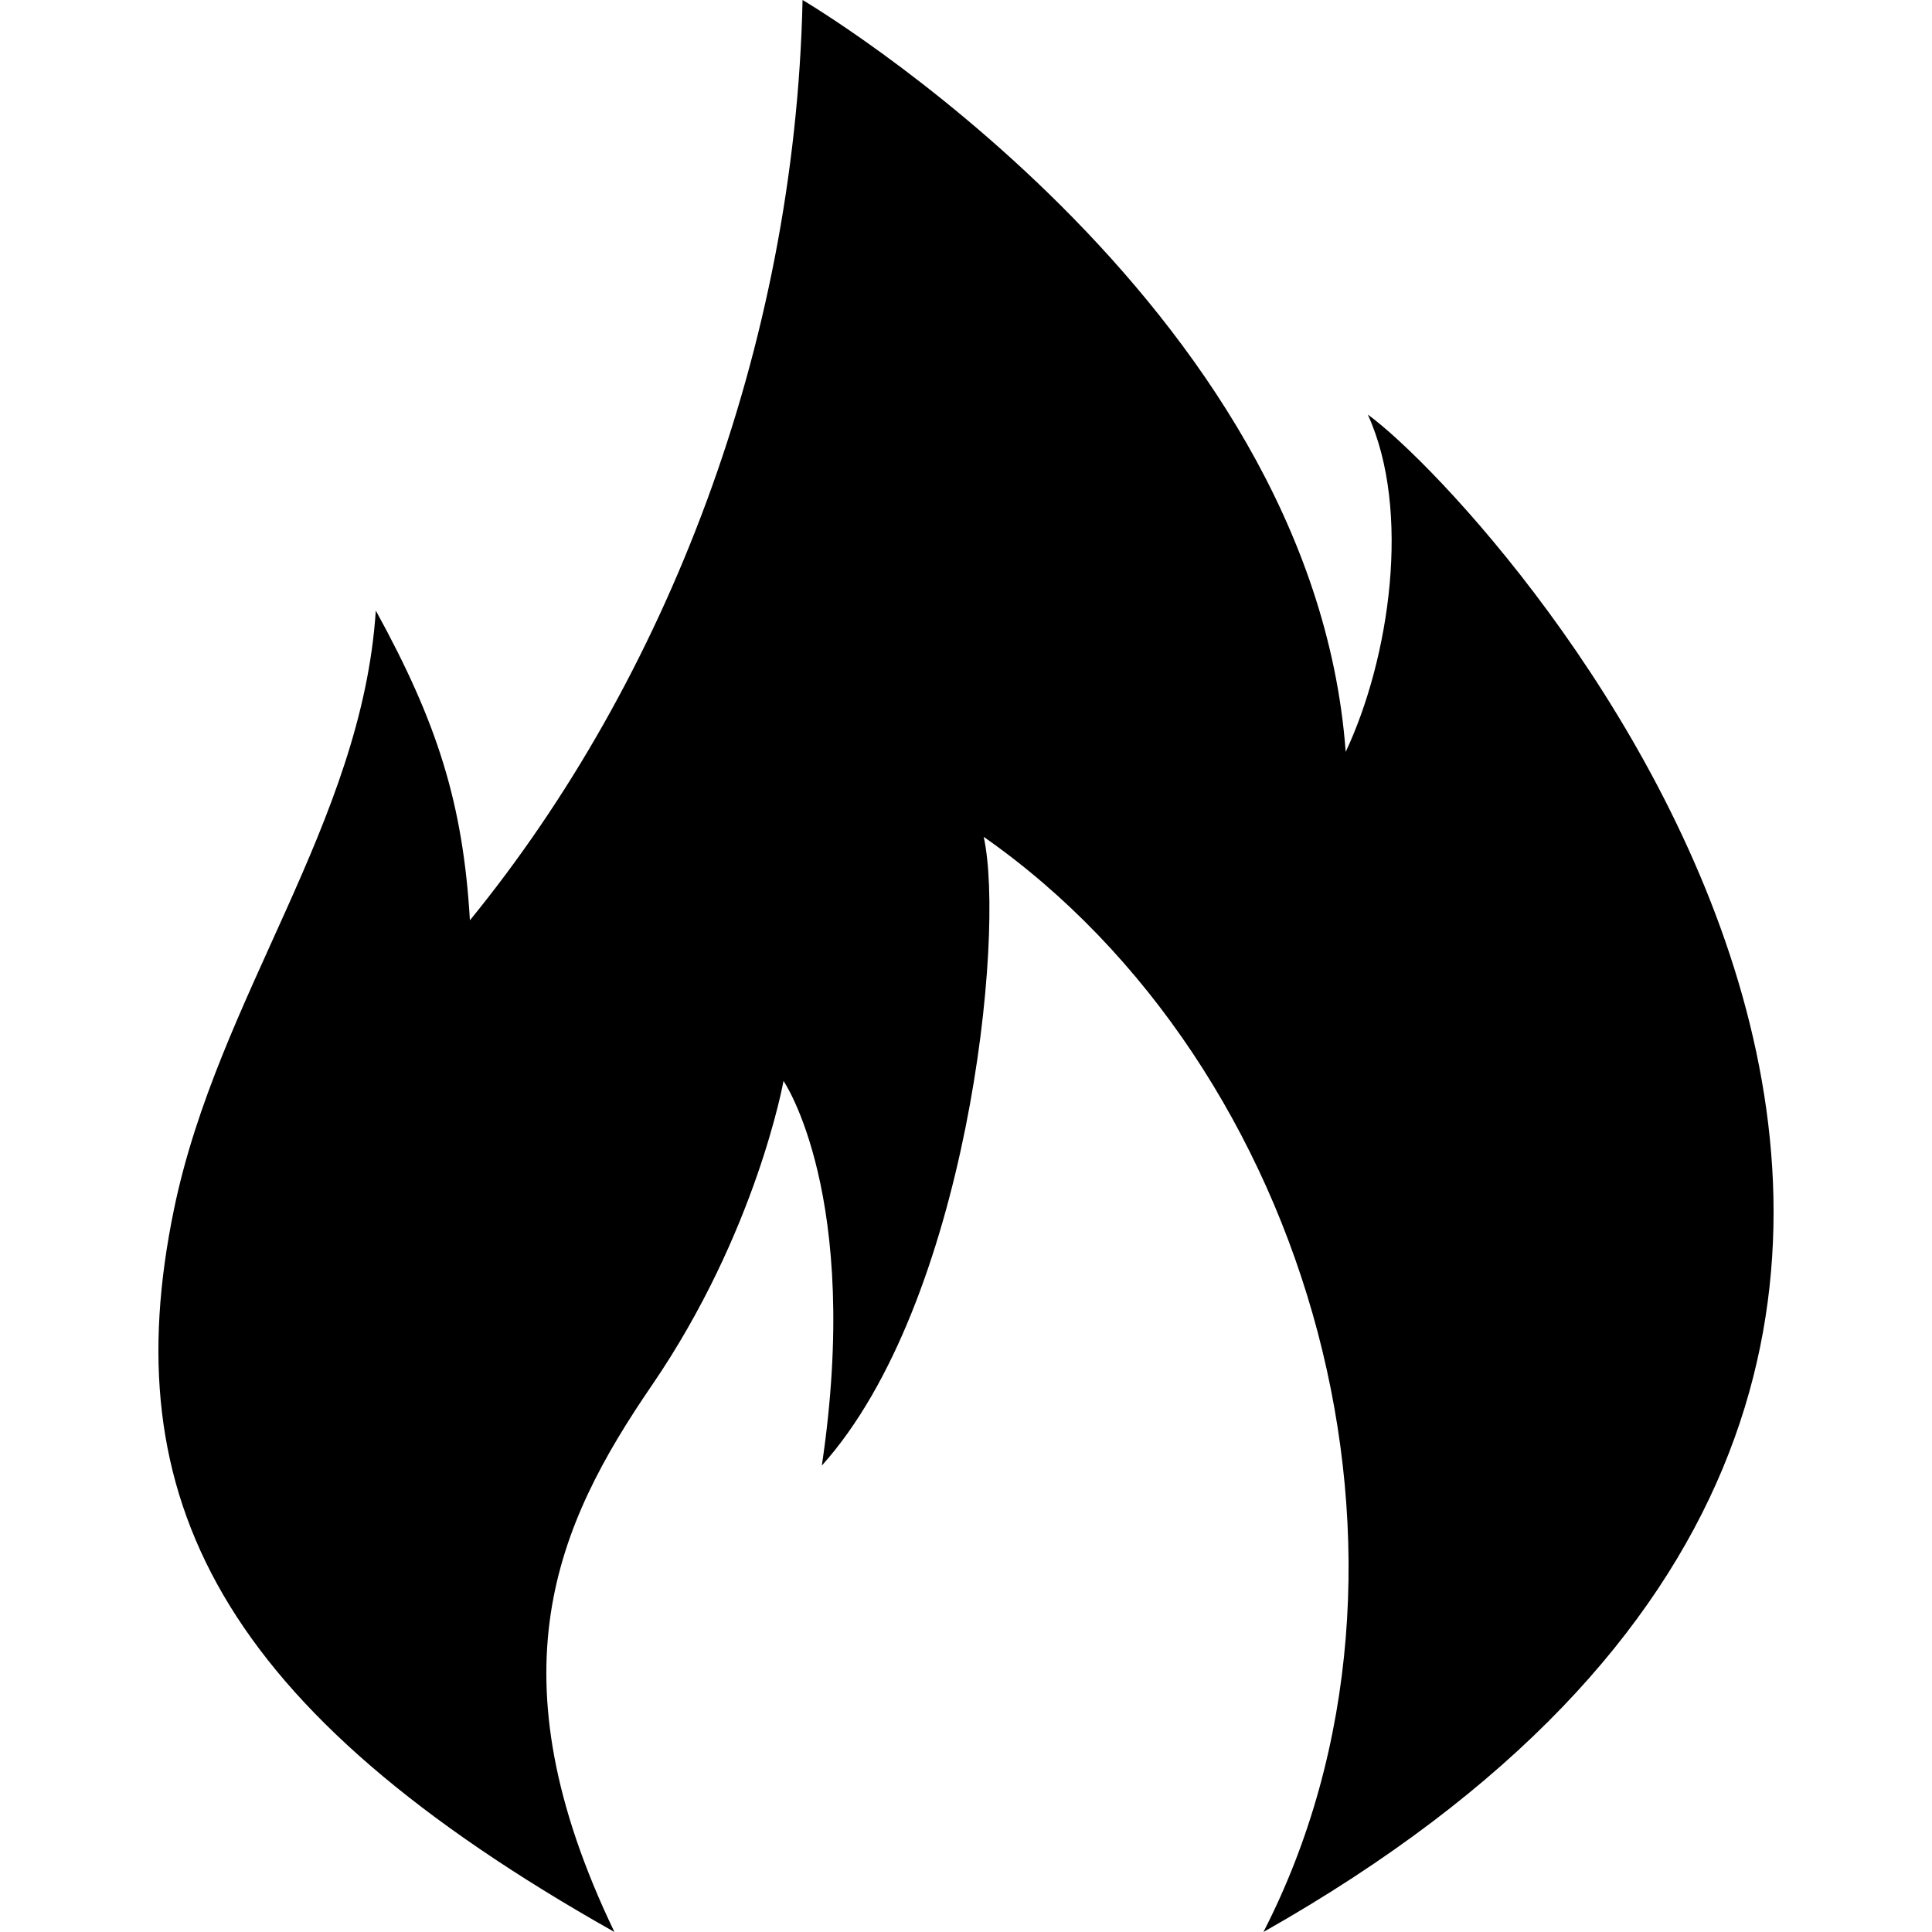
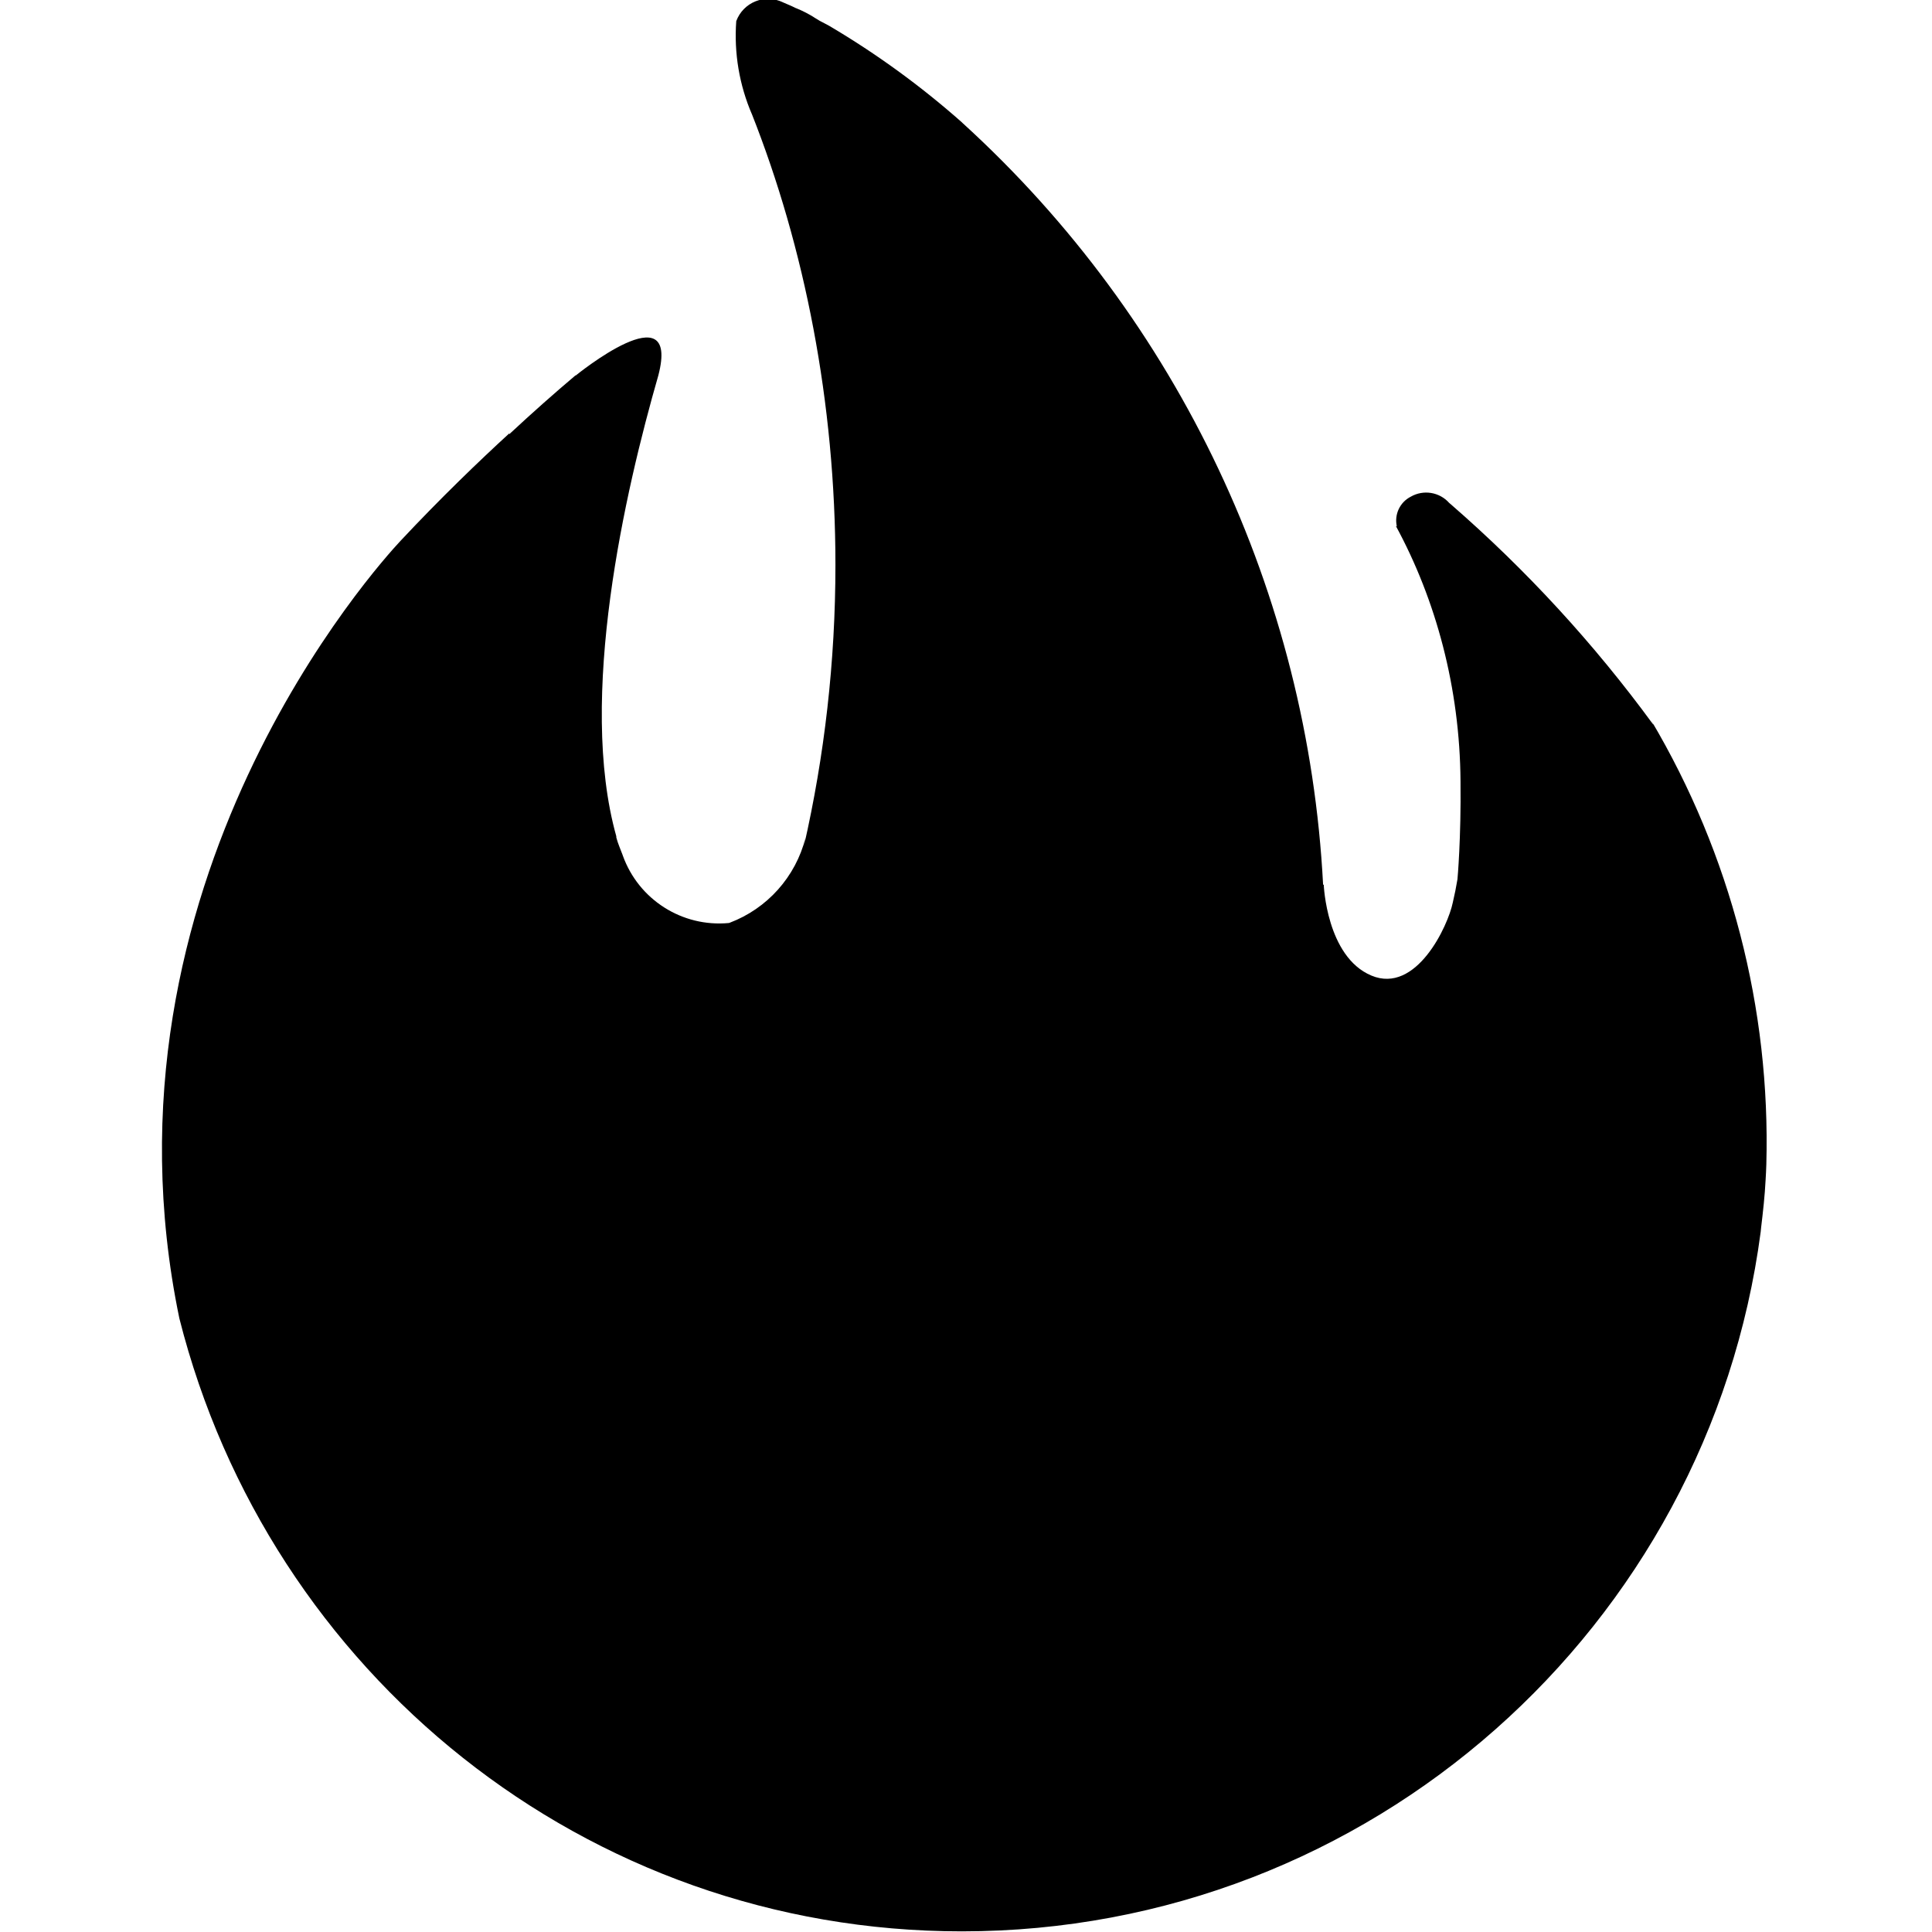
- <svg xmlns="http://www.w3.org/2000/svg" width="40" height="40" viewBox="0 0 1200 1200">
-   <path fill="#000000" d="M381.64 1200C135.779 1061.434 71.049 930.278 108.057 751.148c27.321-132.271 116.782-239.886 125.36-371.903c38.215 69.544 54.183 119.691 58.453 192.364C413.413 422.695 493.731 216.546 498.487 0c0 0 316.575 186.01 337.348 466.98c27.253-57.913 40.972-149.892 13.719-209.504c81.757 59.615 560.293 588.838-64.818 942.524c117.527-228.838 30.32-537.611-173.739-680.218c13.628 61.319-10.265 290.021-100.542 390.515c25.014-167.916-23.8-238.918-23.8-238.918s-16.754 94.054-81.758 189.065c-59.36 86.762-100.49 178.847-23.257 339.556" />
+ <svg xmlns="http://www.w3.org/2000/svg" width="40" height="40" viewBox="0 0 20 24">
+   <path fill="#000000" d="M18.535 8.998a16.637 16.637 0 0 0-2.513-2.734l-.02-.017a.383.383 0 0 0-.477-.077l.002-.001a.332.332 0 0 0-.174.374v-.002l-.014-.009c.499.919.796 2.012.804 3.173v.002c.008.71-.037 1.207-.038 1.216a4.32 4.32 0 0 1-.058.289c-.059.289-.453 1.141-1.011.907s-.592-1.129-.592-1.129h-.008a13.76 13.76 0 0 0-4.468-9.452l-.011-.01l-.005-.005l-.005-.005A10.687 10.687 0 0 0 8.306.324l-.05-.027a1.292 1.292 0 0 1-.145-.082l.006.003a1.424 1.424 0 0 0-.224-.115L7.882.099c-.05-.026-.102-.046-.156-.07a.421.421 0 0 0-.579.231l-.001.003a2.47 2.47 0 0 0 .196 1.16l-.006-.016C7.995 3.072 8.378 5 8.378 7.018c0 1.202-.136 2.372-.392 3.496l.02-.105a1.53 1.53 0 0 1-.942 1.054l-.01.003a1.272 1.272 0 0 1-1.317-.837l-.003-.009c-.026-.072-.058-.139-.078-.217v-.014c-.482-1.718.109-4.291.522-5.725c.277-1.061-1.025 0-1.025 0h-.005c-.256.216-.532.46-.822.73v-.01c-.367.336-.852.802-1.351 1.335c-.27.289-3.869 4.249-2.747 9.658c1.113 4.406 5.042 7.615 9.72 7.615c5.081 0 9.278-3.786 9.924-8.69l.005-.051c.024-.199.046-.397.056-.594c.005-.062.006-.127.009-.192a10.271 10.271 0 0 0-1.43-5.515l.026.048z" />
</svg>
